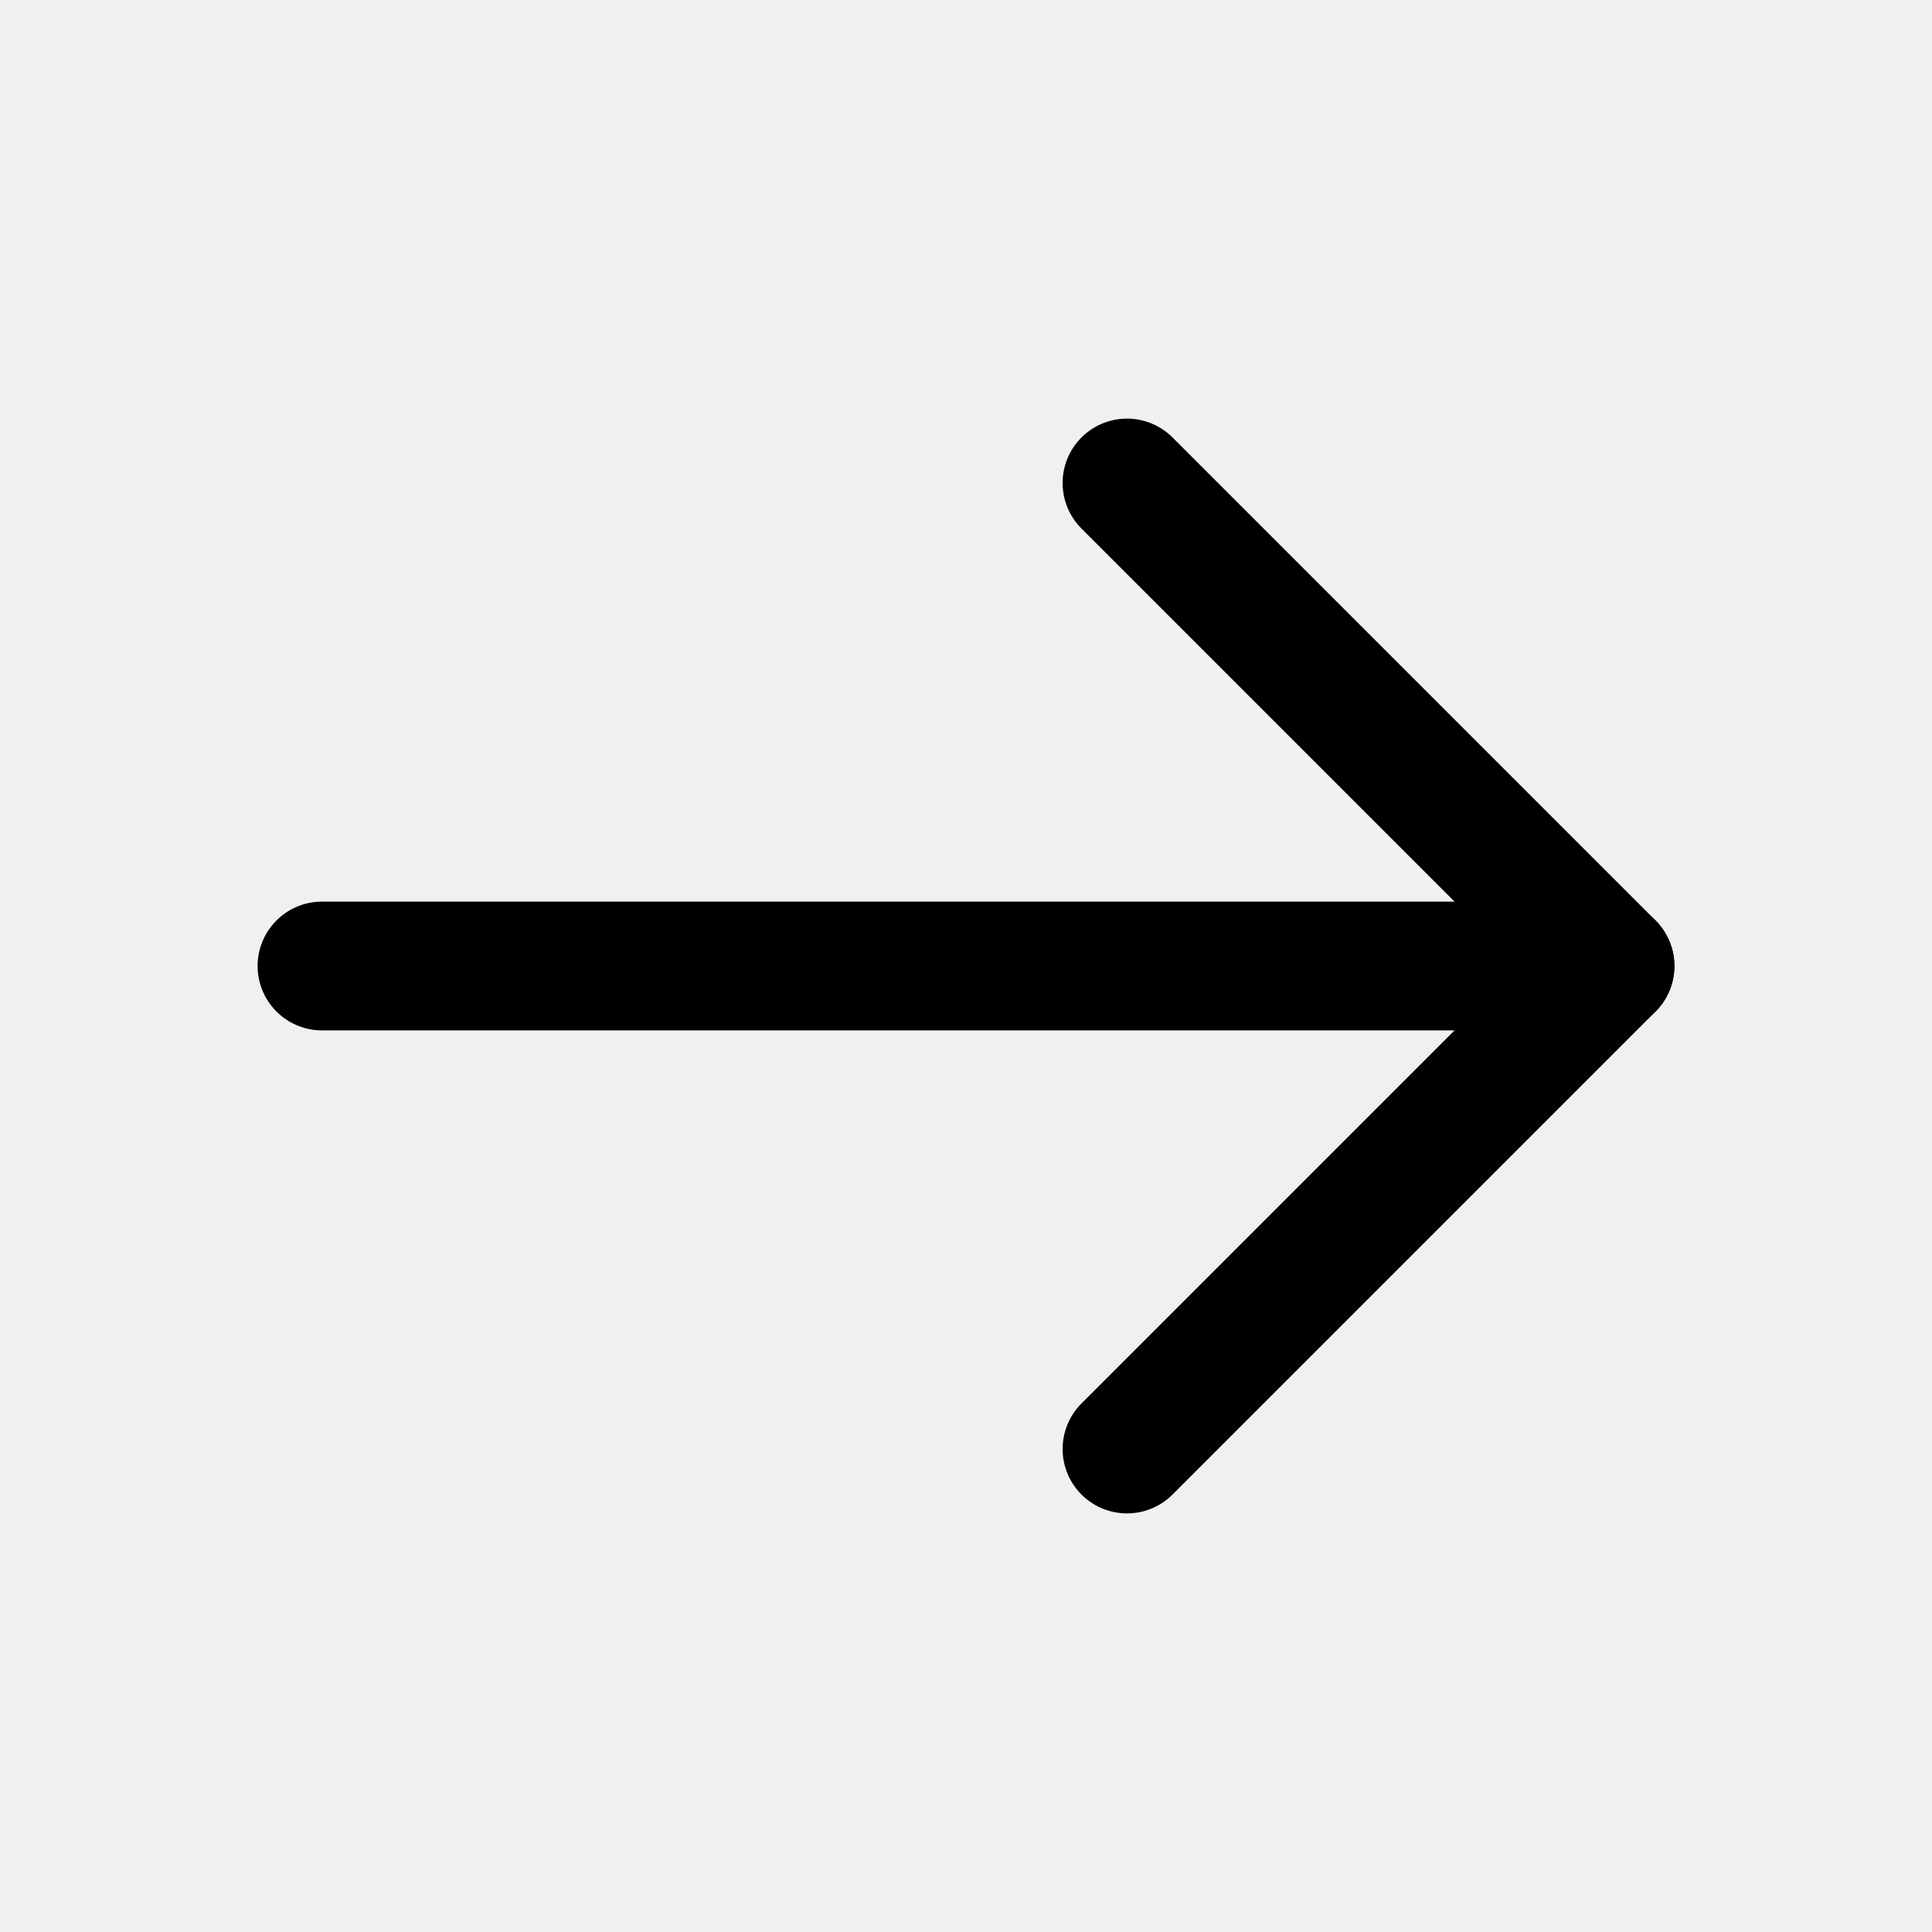
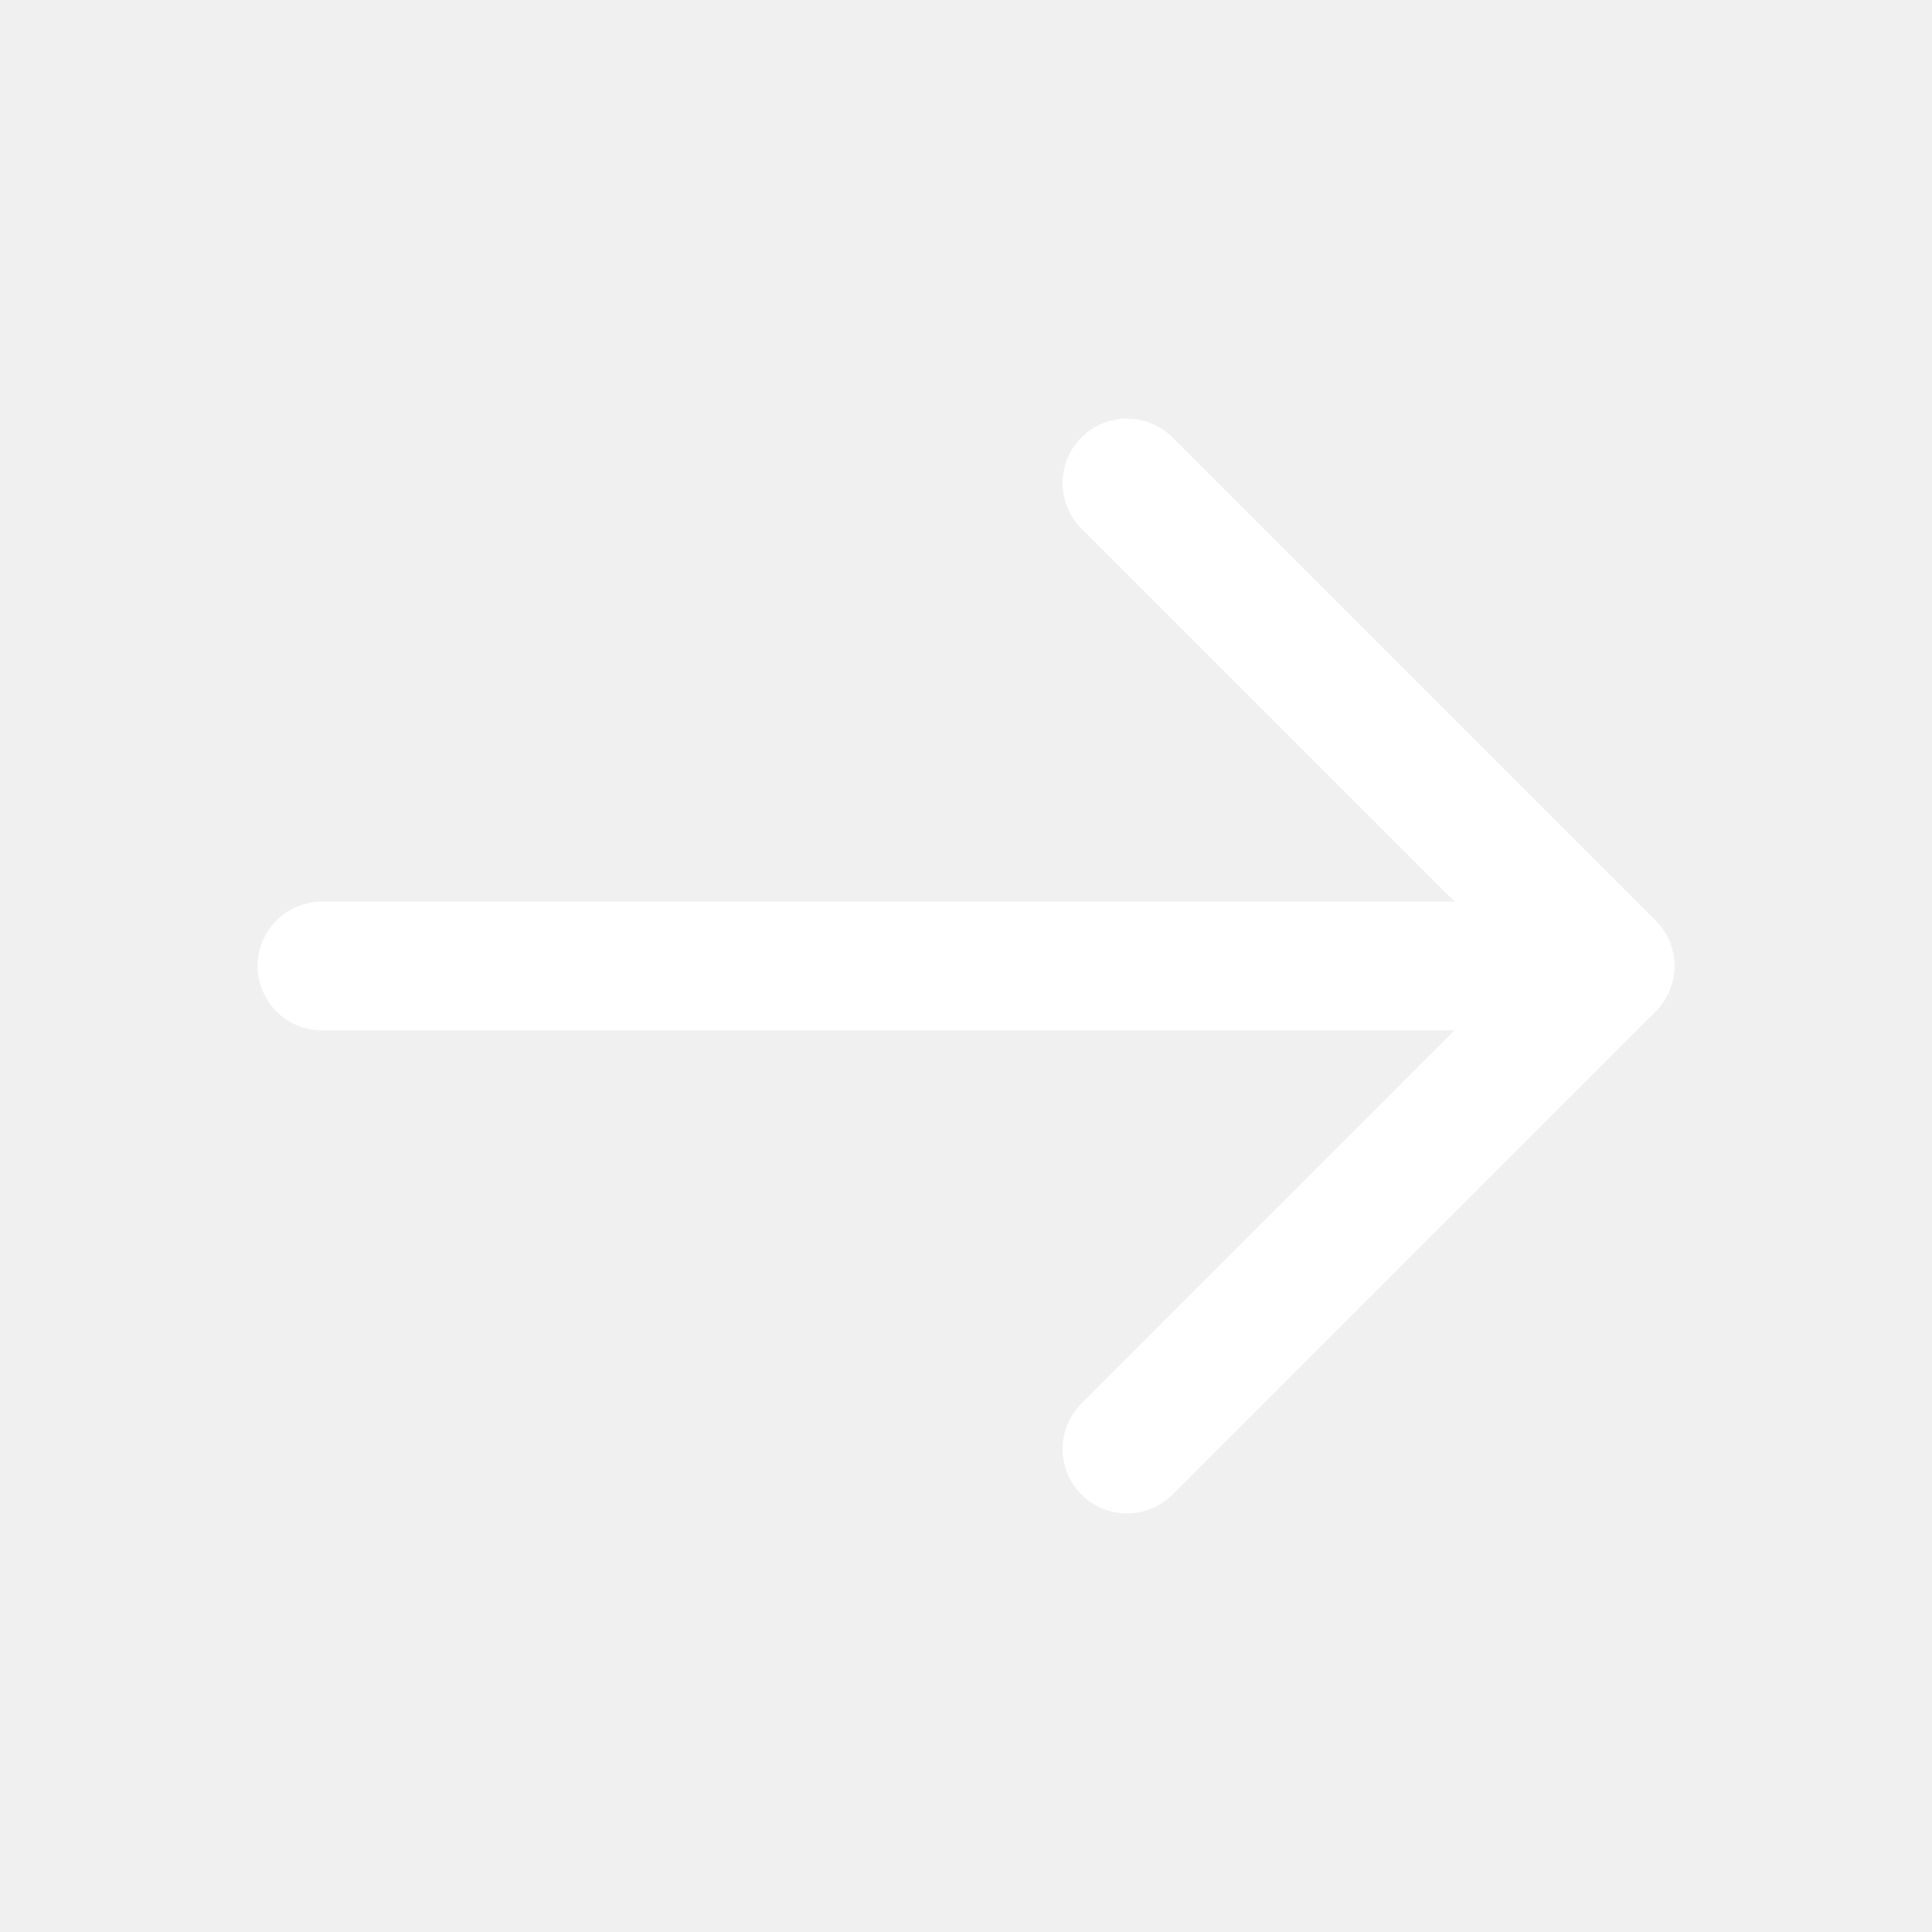
- <svg xmlns="http://www.w3.org/2000/svg" viewBox="0 0 24 24" fill="none" stroke="currentColor" stroke-width="1.6" stroke-linecap="round" stroke-linejoin="round">
+ <svg xmlns="http://www.w3.org/2000/svg" viewBox="0 0 24 24" fill="none" stroke="#ffffff" stroke-width="1.6" stroke-linecap="round" stroke-linejoin="round">
  <line x1="4" y1="12" x2="20" y2="12" />
  <polyline points="14 6 20 12 14 18" />
</svg>
